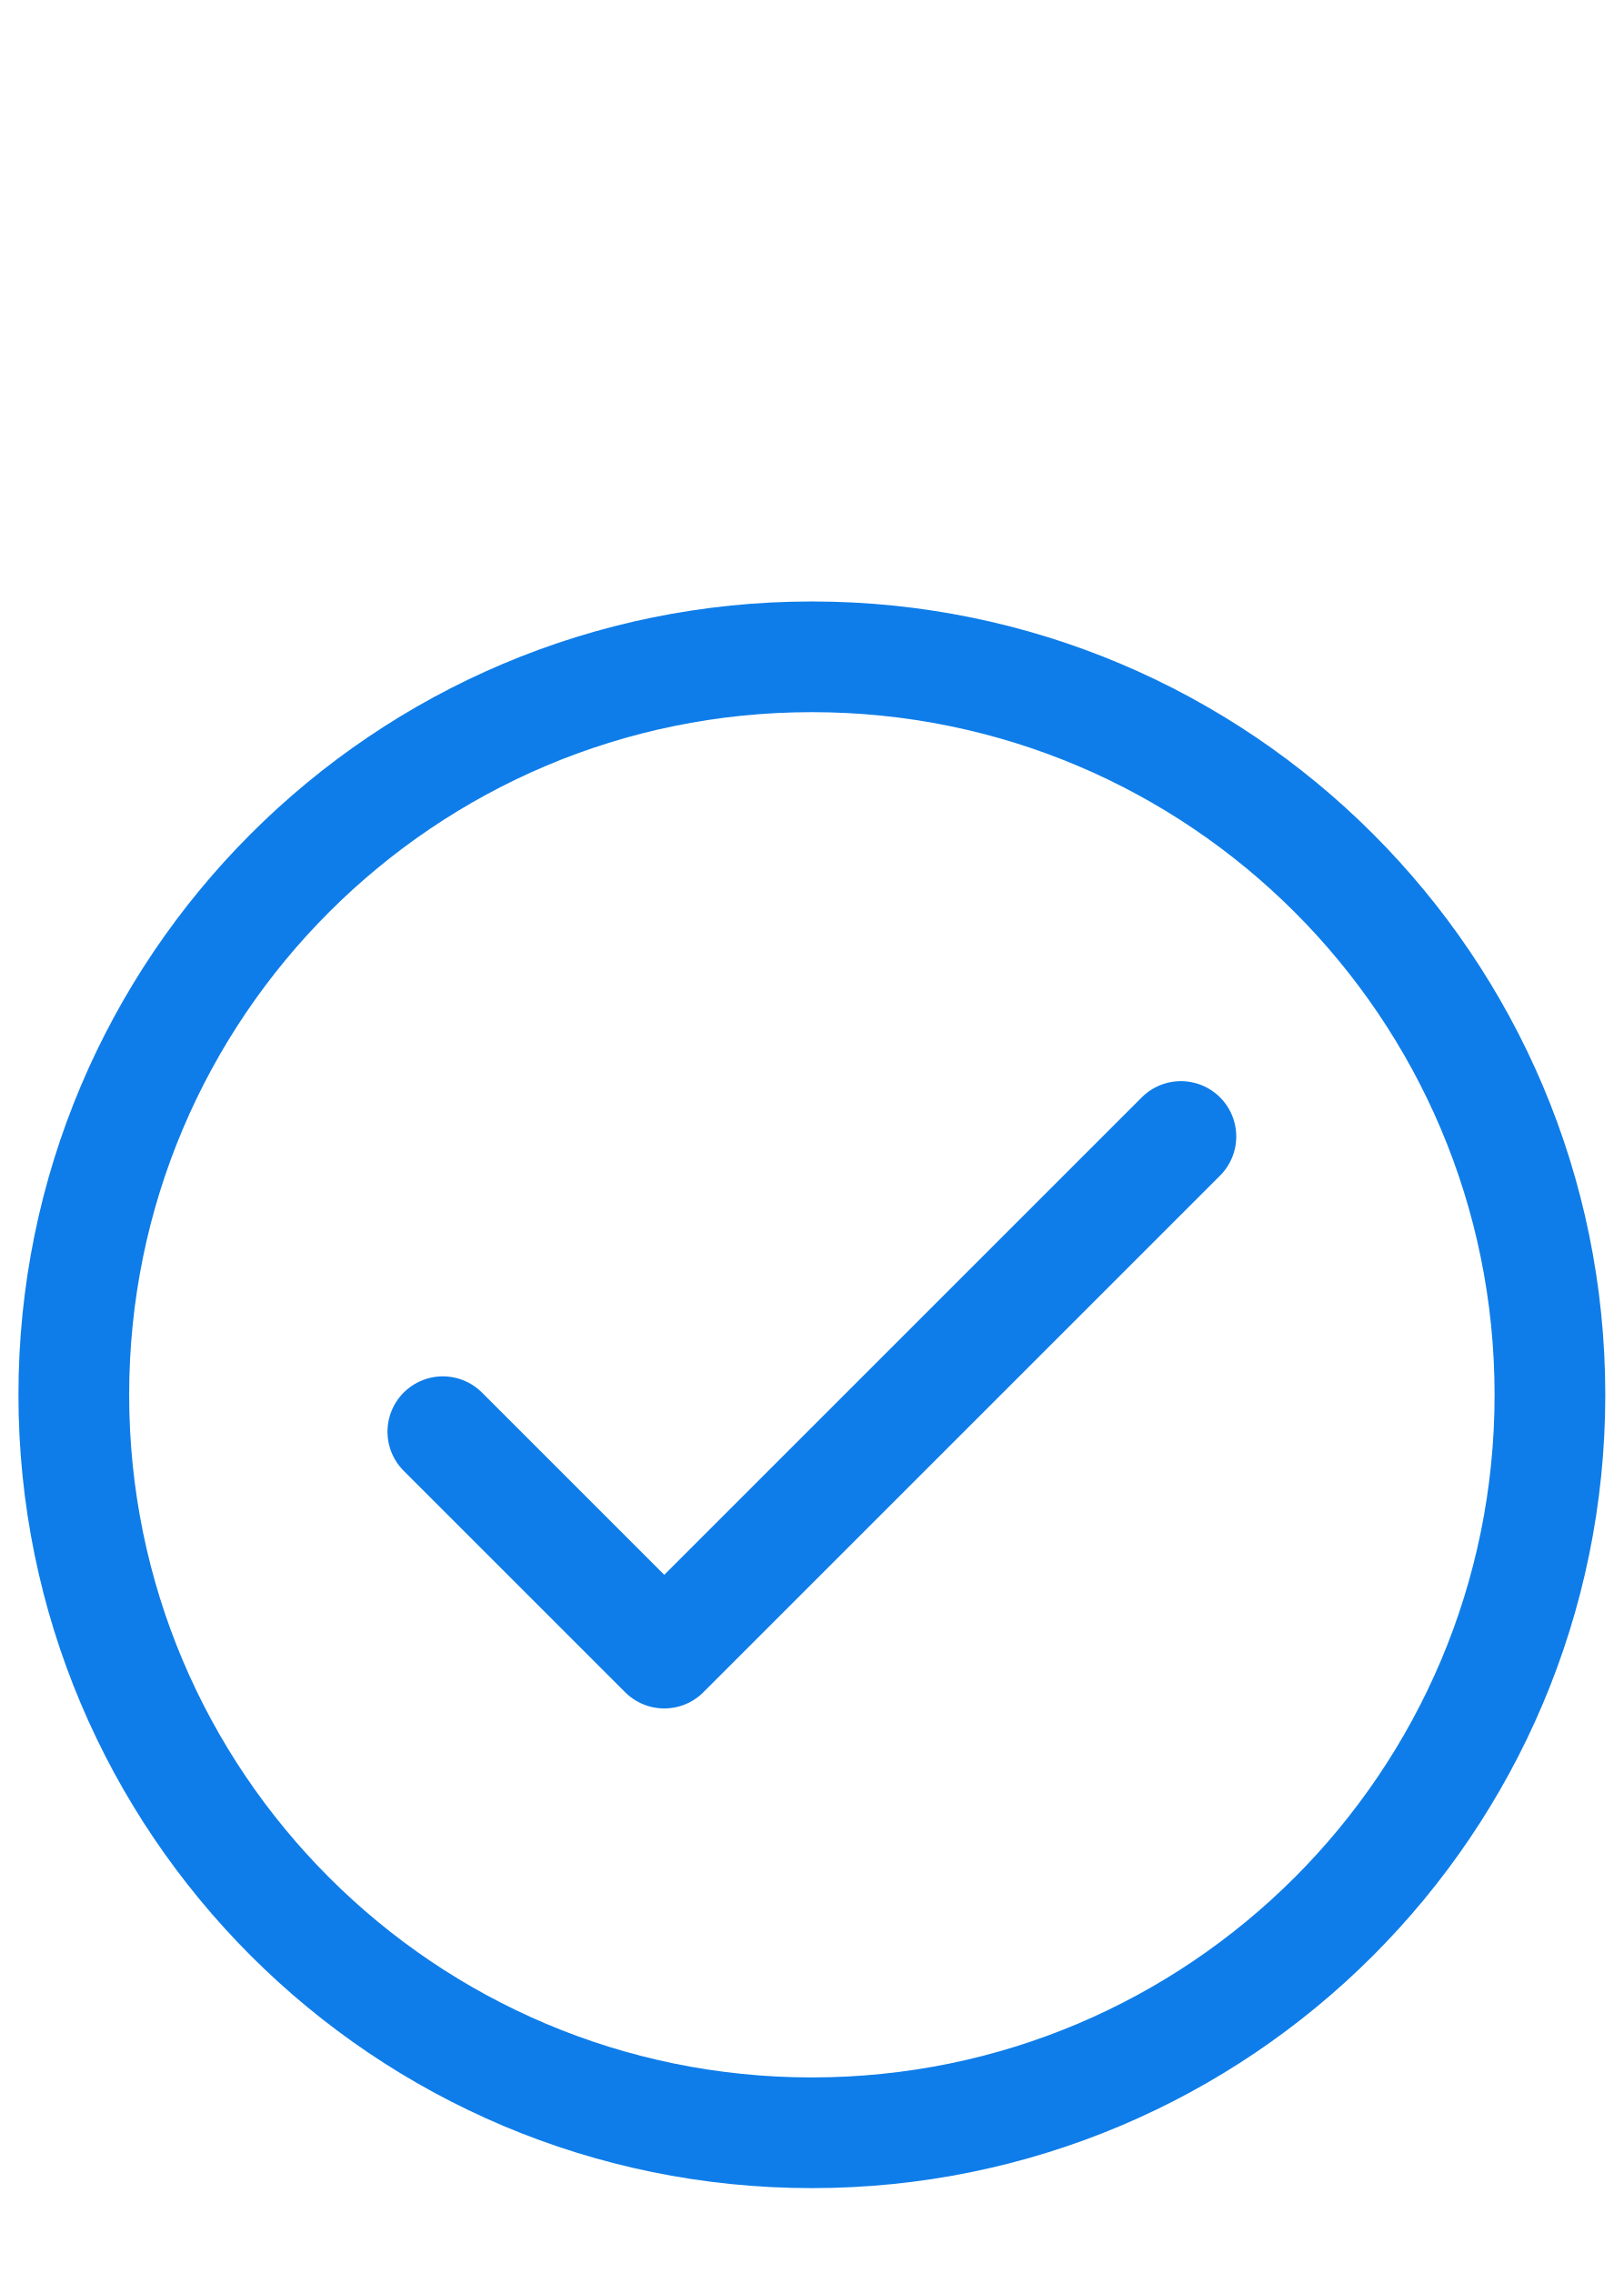
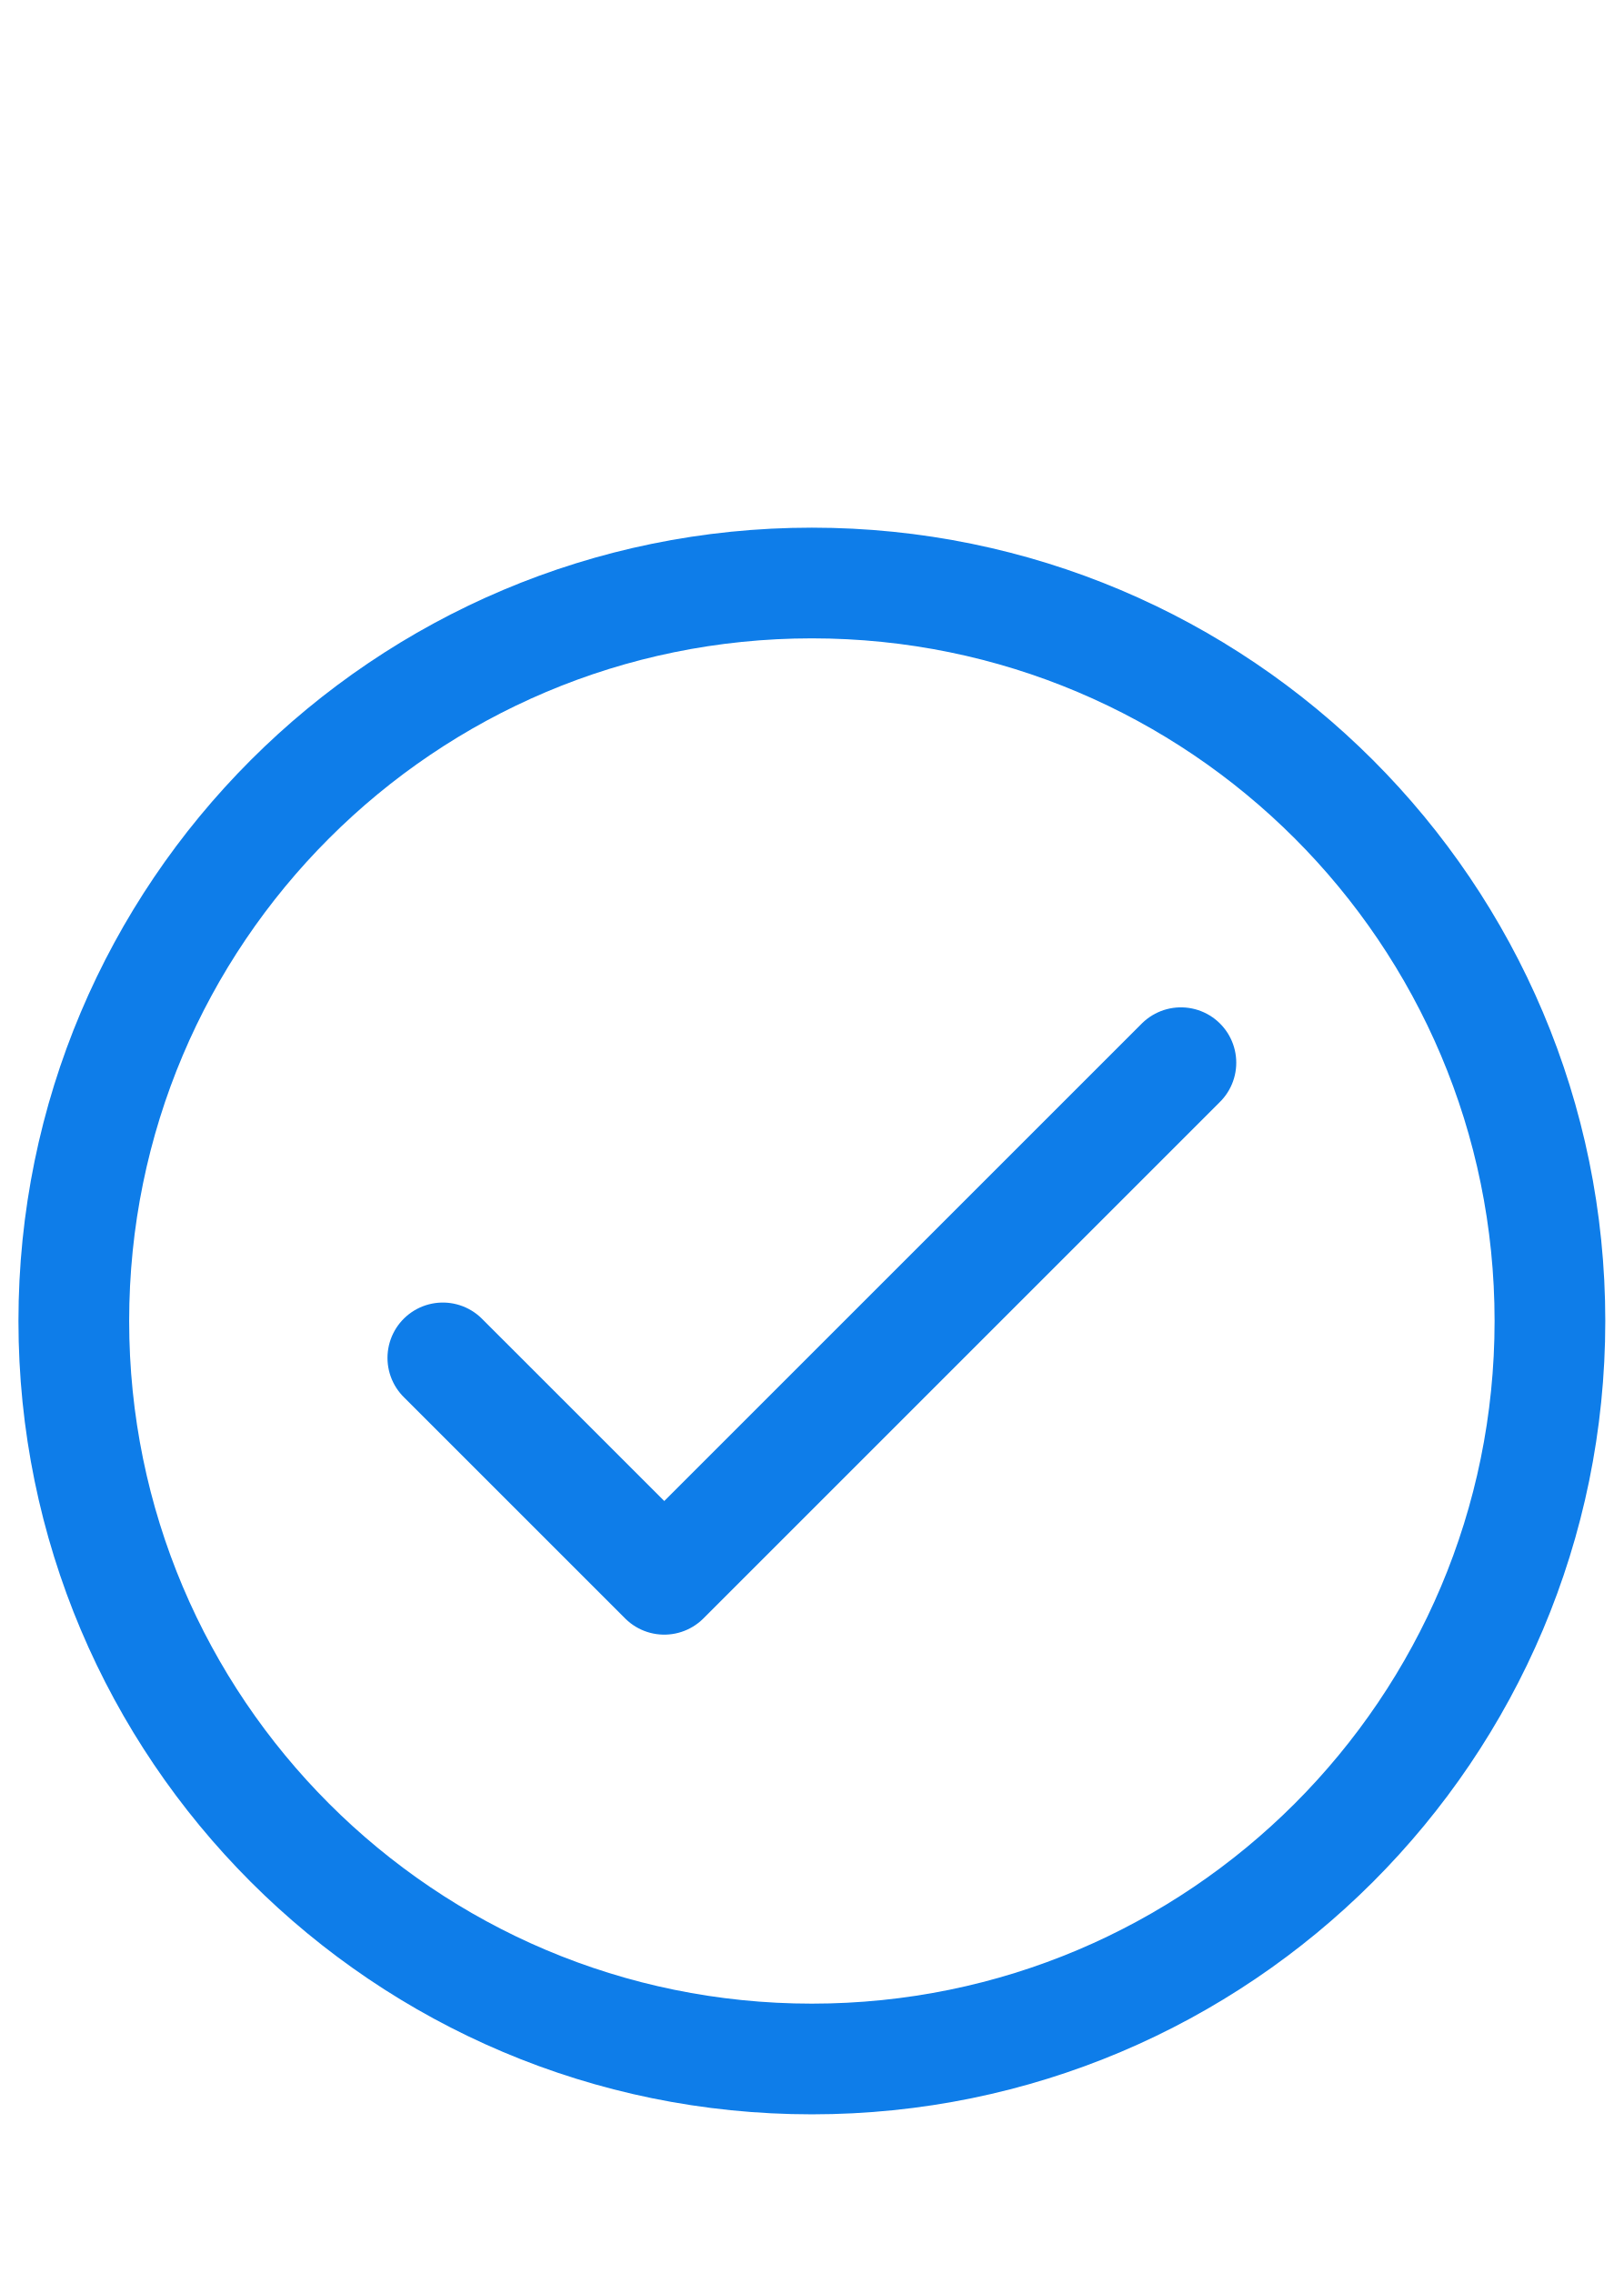
- <svg xmlns="http://www.w3.org/2000/svg" width="10px" height="14px" stroke-width="1.5" viewBox="1 -5 22 27" fill="none" color="#0e7de9">
+ <svg xmlns="http://www.w3.org/2000/svg" width="10px" height="14px" stroke-width="1.5" viewBox="1 -4 22 27" fill="none" color="#0e7de9">
  <path d="M7 12.5l3 3 7-7" stroke="#0e7de9" stroke-width="1.5" stroke-linecap="round" stroke-linejoin="round" />
  <path d="M12 22c5.523 0 10-4.477 10-10S17.523 2 12 2 2 6.477 2 12s4.477 10 10 10z" stroke="#0e7de9" stroke-width="1.5" stroke-linecap="round" stroke-linejoin="round" />
</svg>
